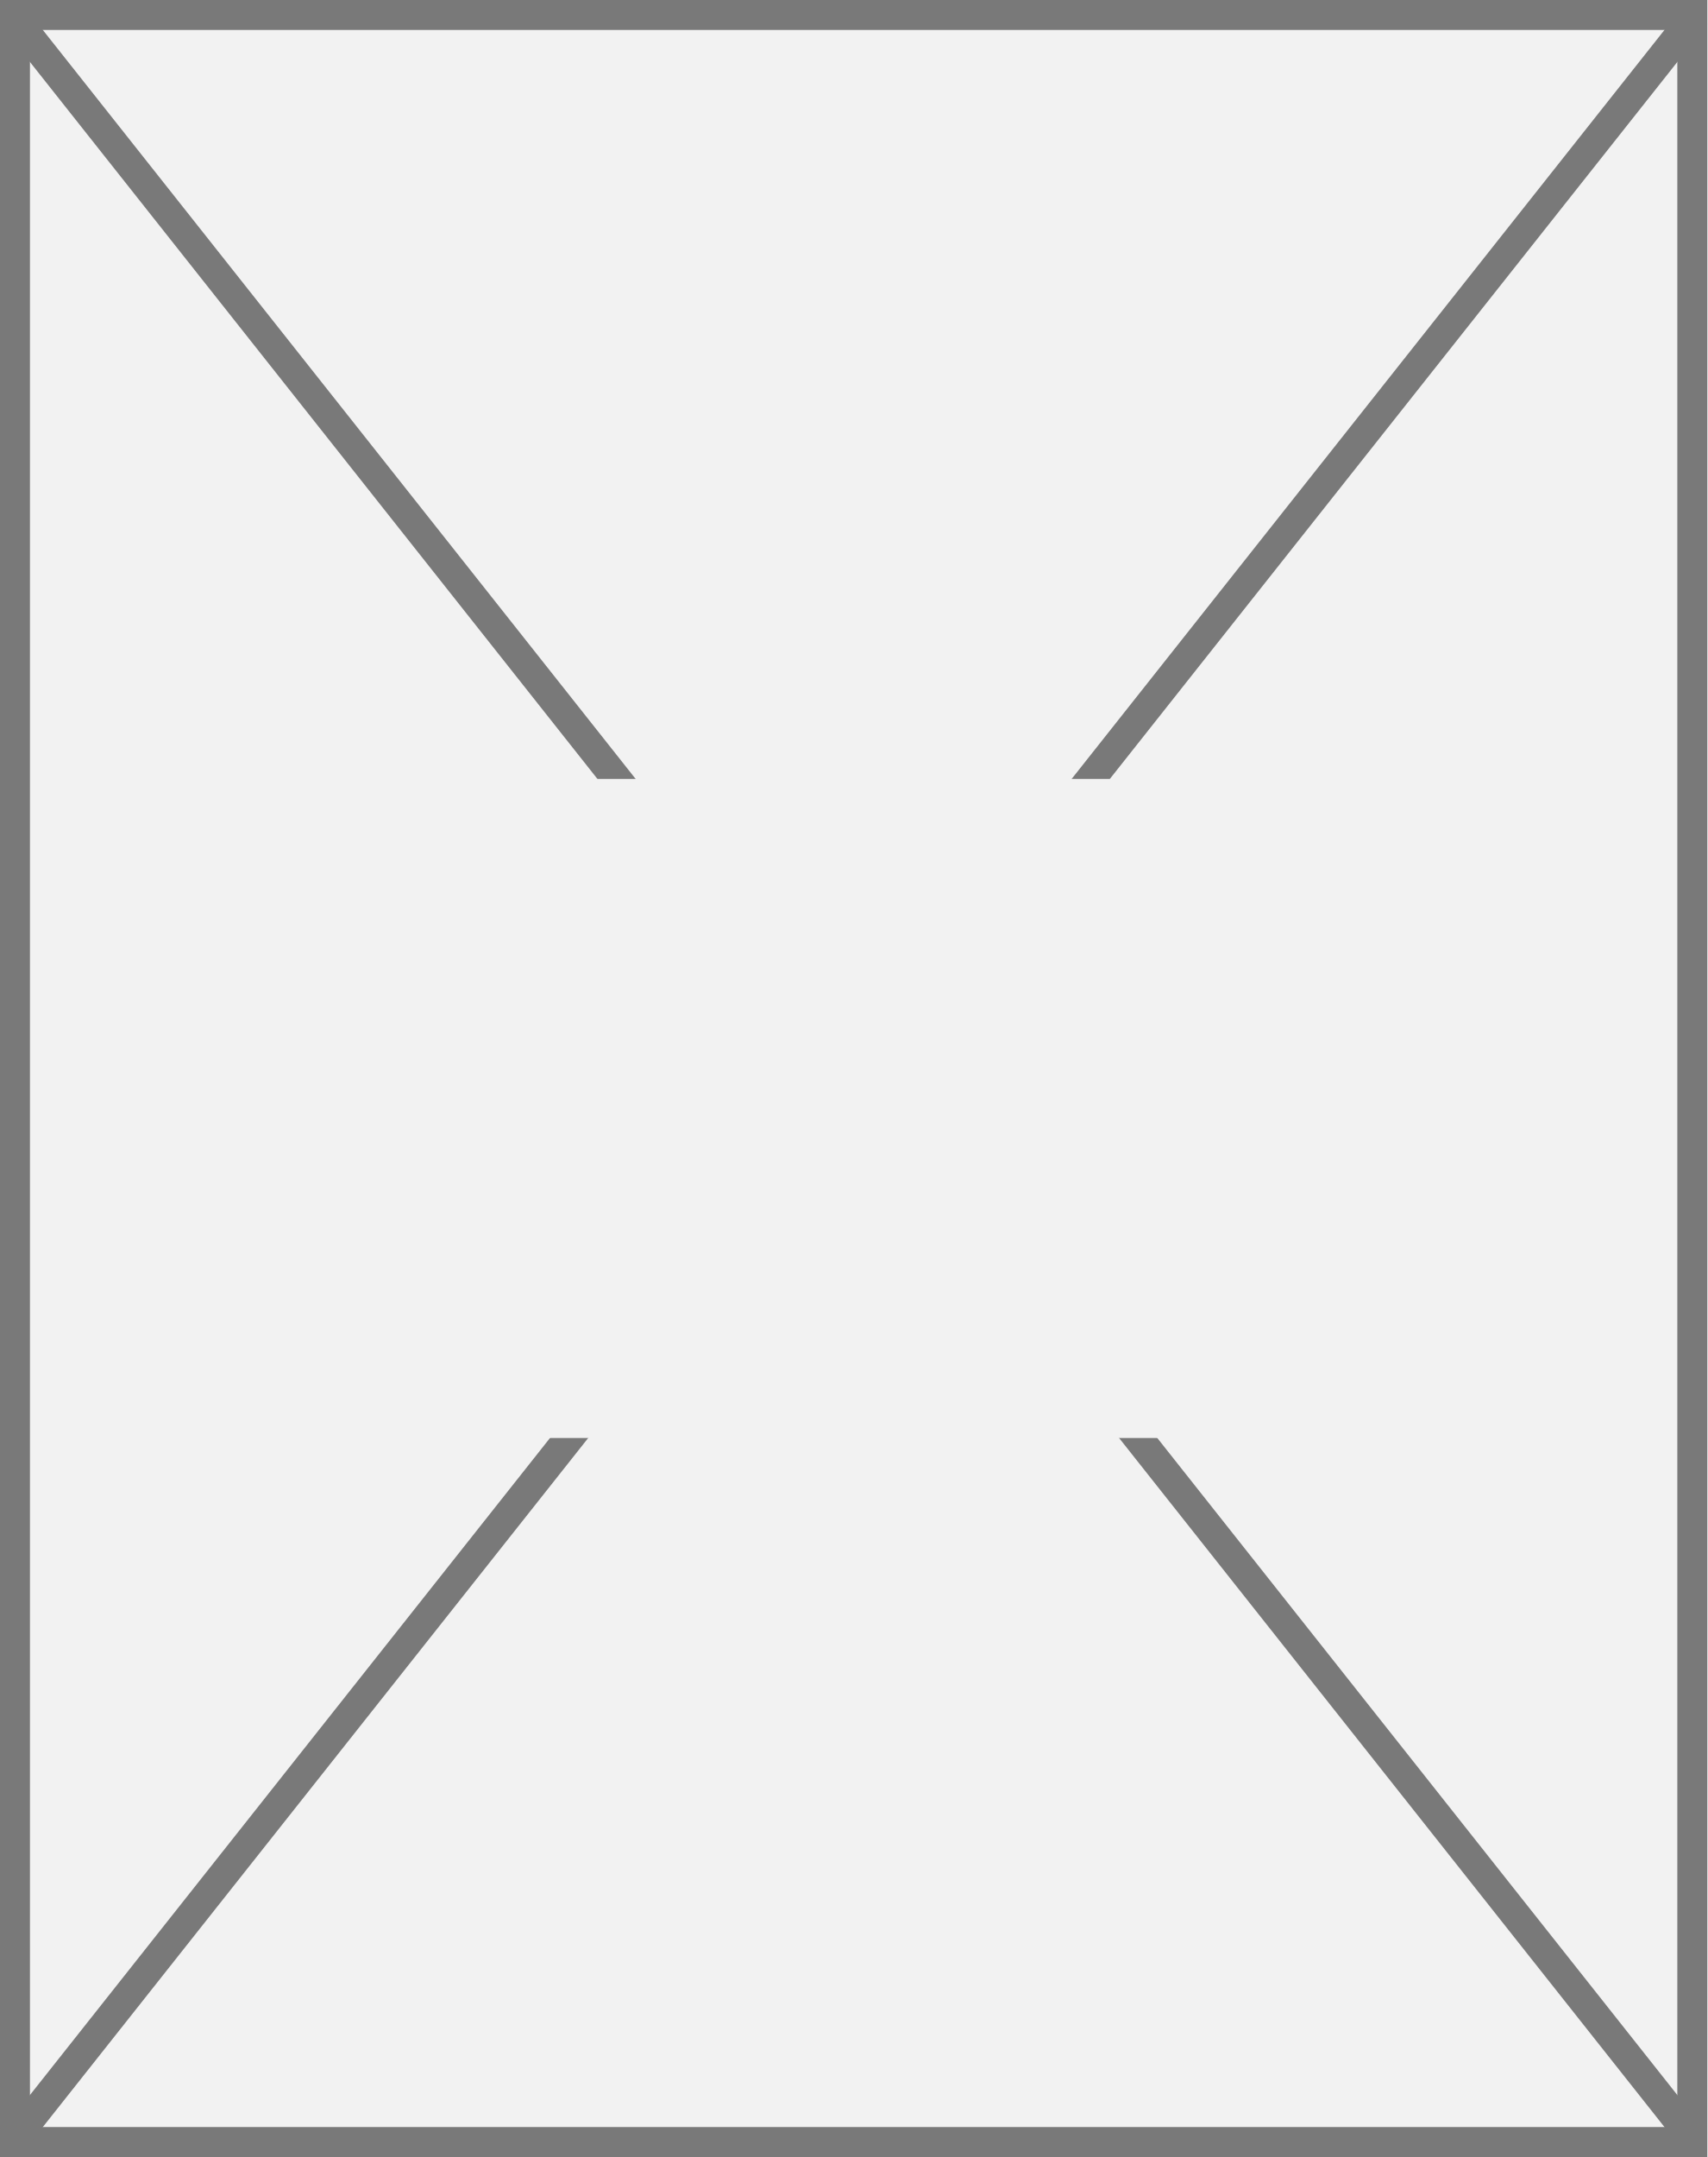
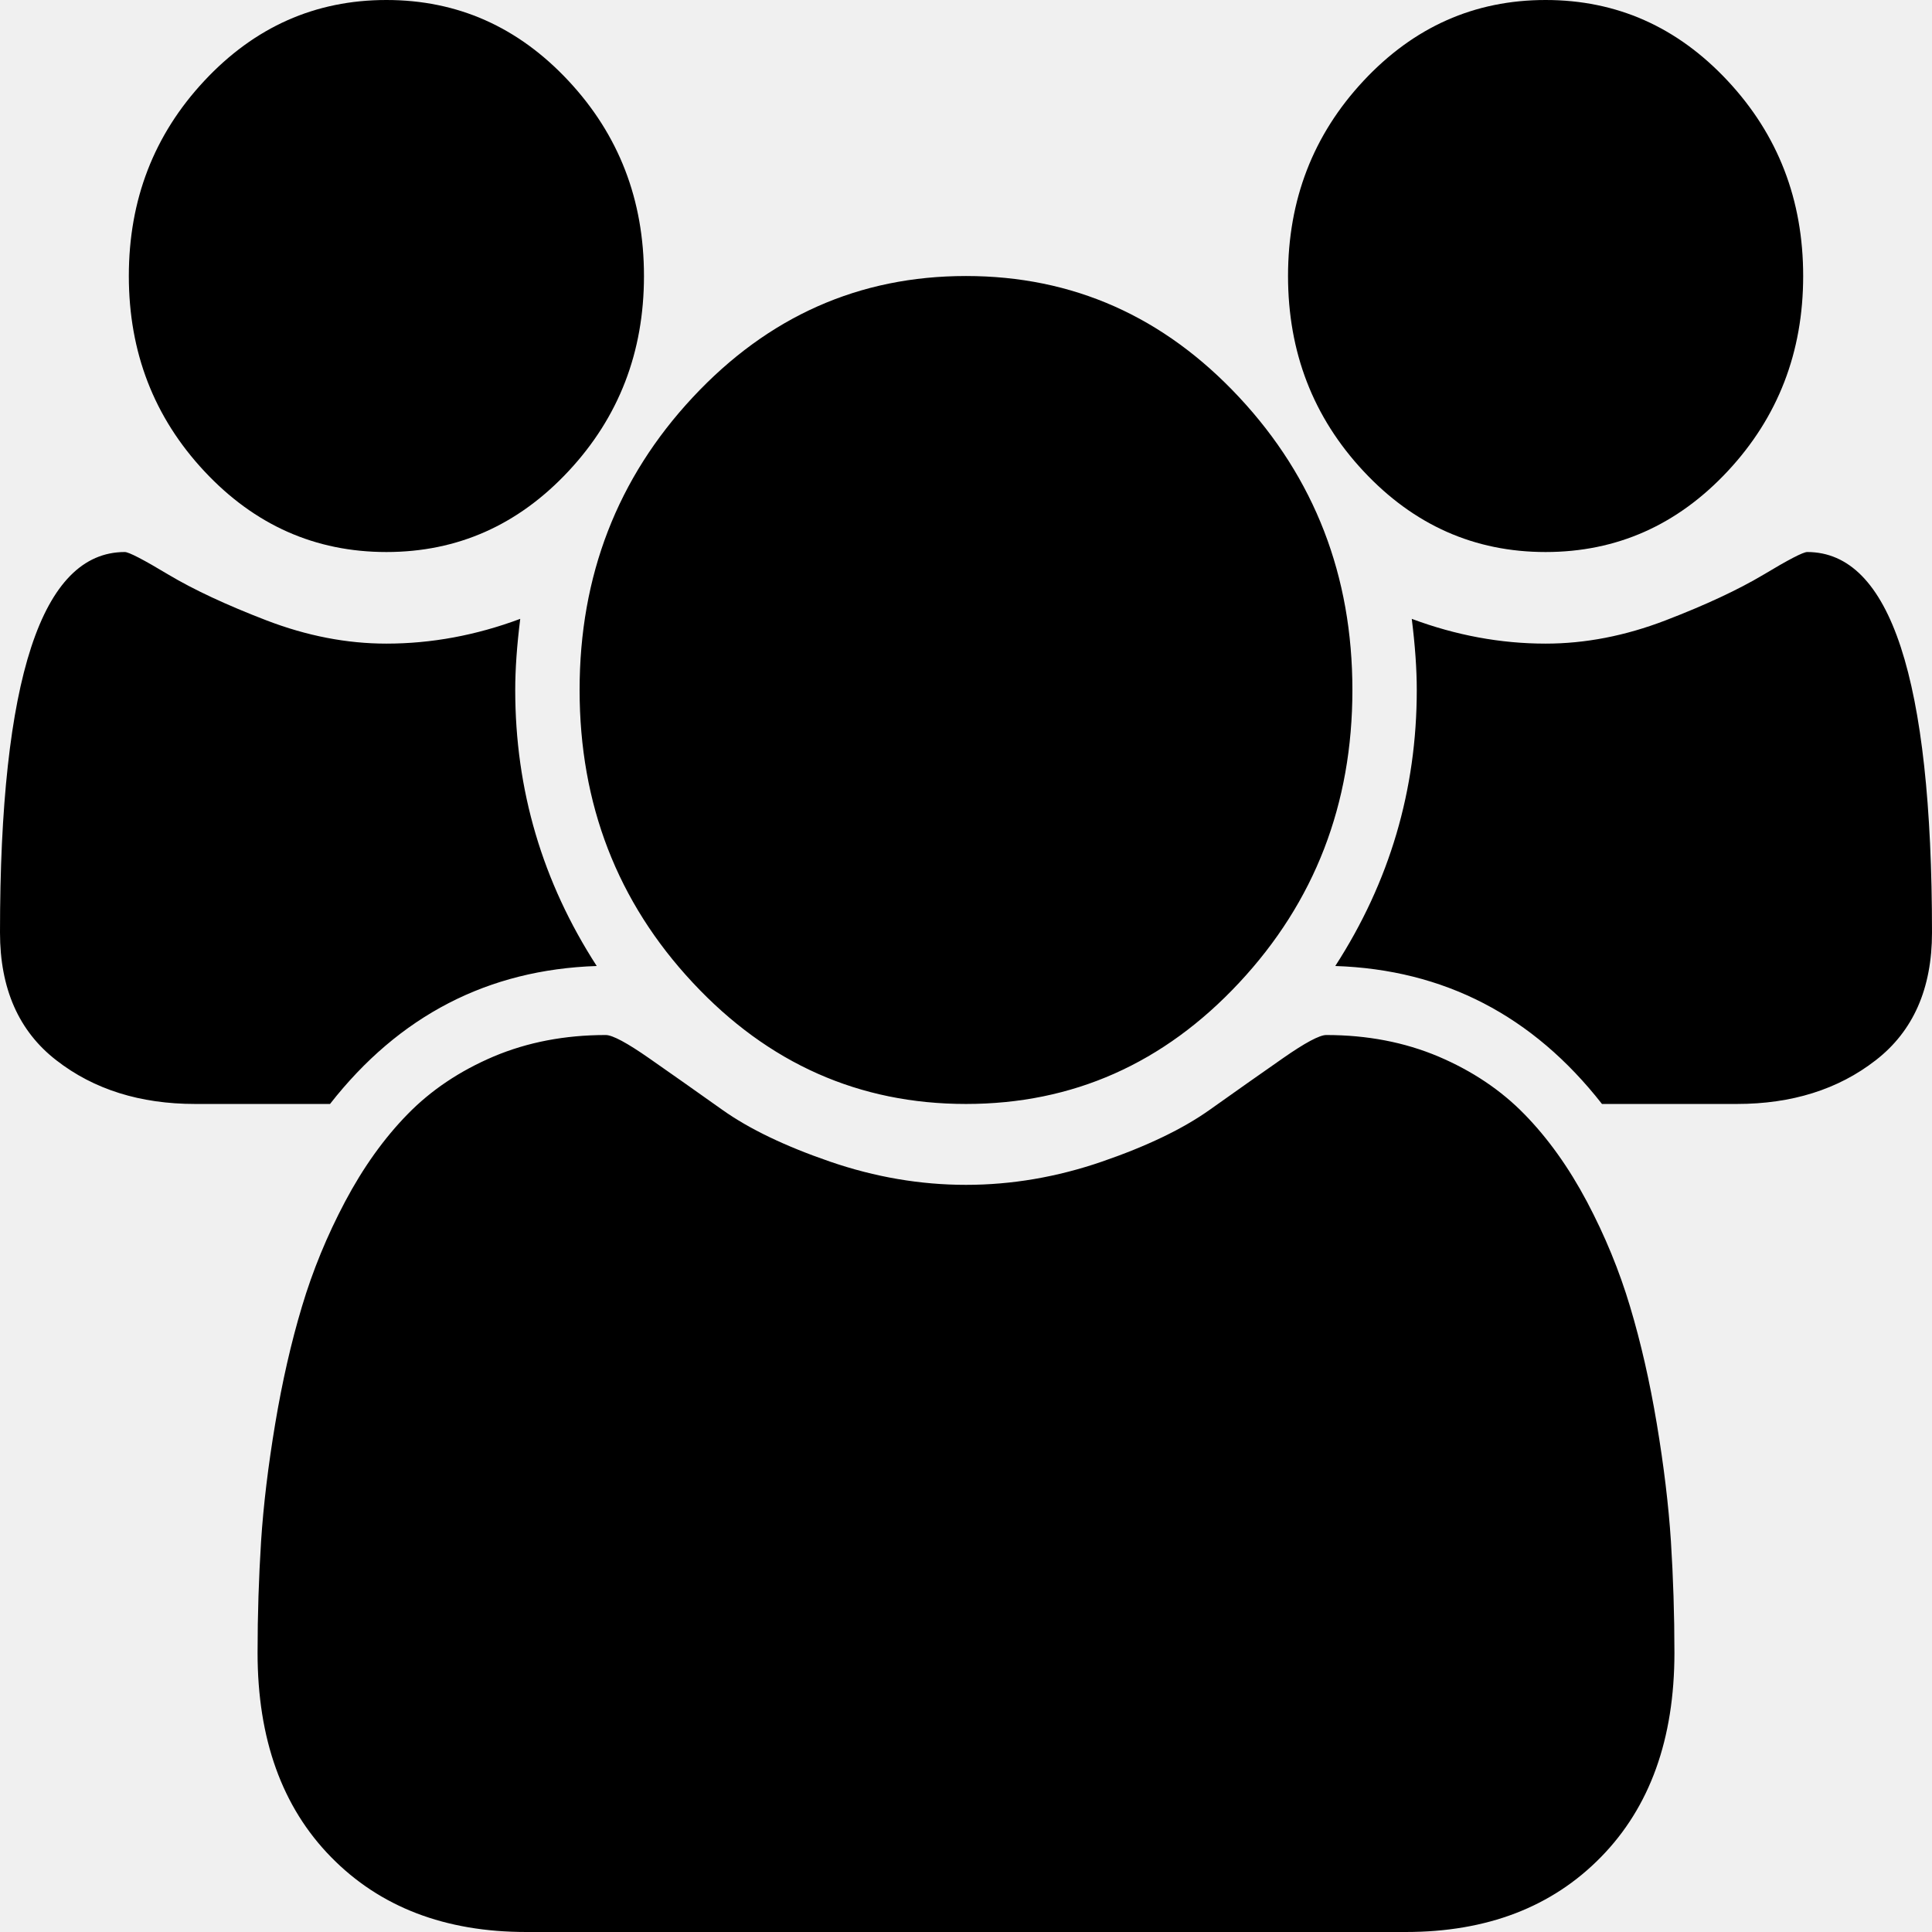
- <svg xmlns="http://www.w3.org/2000/svg" version="1.1" width="57px" height="72px">
-   <defs>
-     <mask fill="white" id="clip40">
-       <path d="M 3735 1702  L 3762 1702  L 3762 1724  L 3735 1724  Z M 3719 1676  L 3776 1676  L 3776 1748  L 3719 1748  Z " fill-rule="evenodd" />
-     </mask>
-   </defs>
-   <g transform="matrix(1 0 0 1 -3719 -1676 )">
-     <path d="M 3719.5 1676.5  L 3775.5 1676.5  L 3775.5 1747.5  L 3719.5 1747.5  L 3719.5 1676.5  Z " fill-rule="nonzero" fill="#f2f2f2" stroke="none" />
-     <path d="M 3719.5 1676.5  L 3775.5 1676.5  L 3775.5 1747.5  L 3719.5 1747.5  L 3719.5 1676.5  Z " stroke-width="1" stroke="#797979" fill="none" />
-     <path d="M 3719.392 1676.495  L 3775.608 1747.505  M 3775.608 1676.495  L 3719.392 1747.505  " stroke-width="1" stroke="#797979" fill="none" mask="url(#clip40)" />
+ <svg xmlns="http://www.w3.org/2000/svg" version="1.1" width="22px" height="22px">
+   <g transform="matrix(1 0 0 1 -68 -667 )">
+     <path d="M 5.867 7.857  C 5.867 8.995  6.176 10.042  6.795 11  C 5.557 11.041  4.545 11.565  3.758 12.571  L 2.223 12.571  C 1.597 12.571  1.069 12.406  0.642 12.074  C 0.214 11.743  0 11.258  0 10.619  C 0 7.73  0.474 6.286  1.421 6.286  C 1.467 6.286  1.633 6.372  1.919 6.544  C 2.206 6.715  2.578 6.889  3.036 7.065  C 3.495 7.241  3.949 7.329  4.4 7.329  C 4.912 7.329  5.42 7.235  5.924 7.047  C 5.886 7.35  5.867 7.62  5.867 7.857  Z M 19.027 17.55  C 19.053 17.963  19.067 18.387  19.067 18.82  C 19.067 19.802  18.788 20.578  18.23 21.147  C 17.673 21.716  16.932 22  16.007 22  L 5.993 22  C 5.068 22  4.327 21.716  3.77 21.147  C 3.212 20.578  2.933 19.802  2.933 18.82  C 2.933 18.387  2.947 17.963  2.973 17.55  C 3 17.136  3.054 16.69  3.134 16.211  C 3.214 15.733  3.315 15.289  3.438 14.879  C 3.56 14.47  3.724 14.071  3.93 13.682  C 4.136 13.294  4.373 12.962  4.641 12.688  C 4.908 12.414  5.235 12.195  5.62 12.031  C 6.006 11.868  6.432 11.786  6.898 11.786  C 6.974 11.786  7.139 11.874  7.391 12.05  C 7.643 12.226  7.922 12.422  8.227 12.639  C 8.533 12.856  8.941 13.052  9.453 13.228  C 9.965 13.404  10.481 13.492  11 13.492  C 11.519 13.492  12.035 13.404  12.547 13.228  C 13.059 13.052  13.467 12.856  13.773 12.639  C 14.078 12.422  14.357 12.226  14.609 12.05  C 14.861 11.874  15.026 11.786  15.102 11.786  C 15.568 11.786  15.994 11.868  16.38 12.031  C 16.765 12.195  17.092 12.414  17.359 12.688  C 17.627 12.962  17.864 13.294  18.07 13.682  C 18.276 14.071  18.44 14.47  18.562 14.879  C 18.685 15.289  18.786 15.733  18.866 16.211  C 18.946 16.69  19 17.136  19.027 17.55  Z M 6.474 0.921  C 7.047 1.535  7.333 2.275  7.333 3.143  C 7.333 4.01  7.047 4.751  6.474 5.365  C 5.901 5.979  5.21 6.286  4.4 6.286  C 3.59 6.286  2.899 5.979  2.326 5.365  C 1.753 4.751  1.467 4.01  1.467 3.143  C 1.467 2.275  1.753 1.535  2.326 0.921  C 2.899 0.307  3.59 0  4.4 0  C 5.21 0  5.901 0.307  6.474 0.921  Z M 14.111 4.524  C 14.97 5.445  15.4 6.556  15.4 7.857  C 15.4 9.158  14.97 10.27  14.111 11.19  C 13.252 12.111  12.215 12.571  11 12.571  C 9.785 12.571  8.748 12.111  7.889 11.19  C 7.03 10.27  6.6 9.158  6.6 7.857  C 6.6 6.556  7.03 5.445  7.889 4.524  C 8.748 3.603  9.785 3.143  11 3.143  C 12.215 3.143  13.252 3.603  14.111 4.524  Z M 20.579 6.286  C 21.526 6.286  22 7.73  22 10.619  C 22 11.258  21.786 11.743  21.358 12.074  C 20.931 12.406  20.403 12.571  19.777 12.571  L 18.242 12.571  C 17.455 11.565  16.443 11.041  15.205 11  C 15.824 10.042  16.133 8.995  16.133 7.857  C 16.133 7.62  16.114 7.35  16.076 7.047  C 16.58 7.235  17.088 7.329  17.6 7.329  C 18.051 7.329  18.505 7.241  18.964 7.065  C 19.422 6.889  19.794 6.715  20.081 6.544  C 20.367 6.372  20.533 6.286  20.579 6.286  Z M 19.674 0.921  C 20.247 1.535  20.533 2.275  20.533 3.143  C 20.533 4.01  20.247 4.751  19.674 5.365  C 19.101 5.979  18.41 6.286  17.6 6.286  C 16.79 6.286  16.099 5.979  15.526 5.365  C 14.953 4.751  14.667 4.01  14.667 3.143  C 14.667 2.275  14.953 1.535  15.526 0.921  C 16.099 0.307  16.79 0  17.6 0  C 18.41 0  19.101 0.307  19.674 0.921  Z " fill-rule="nonzero" fill="#000000" stroke="none" transform="matrix(1 0 0 1 68 667 )" />
  </g>
</svg>
